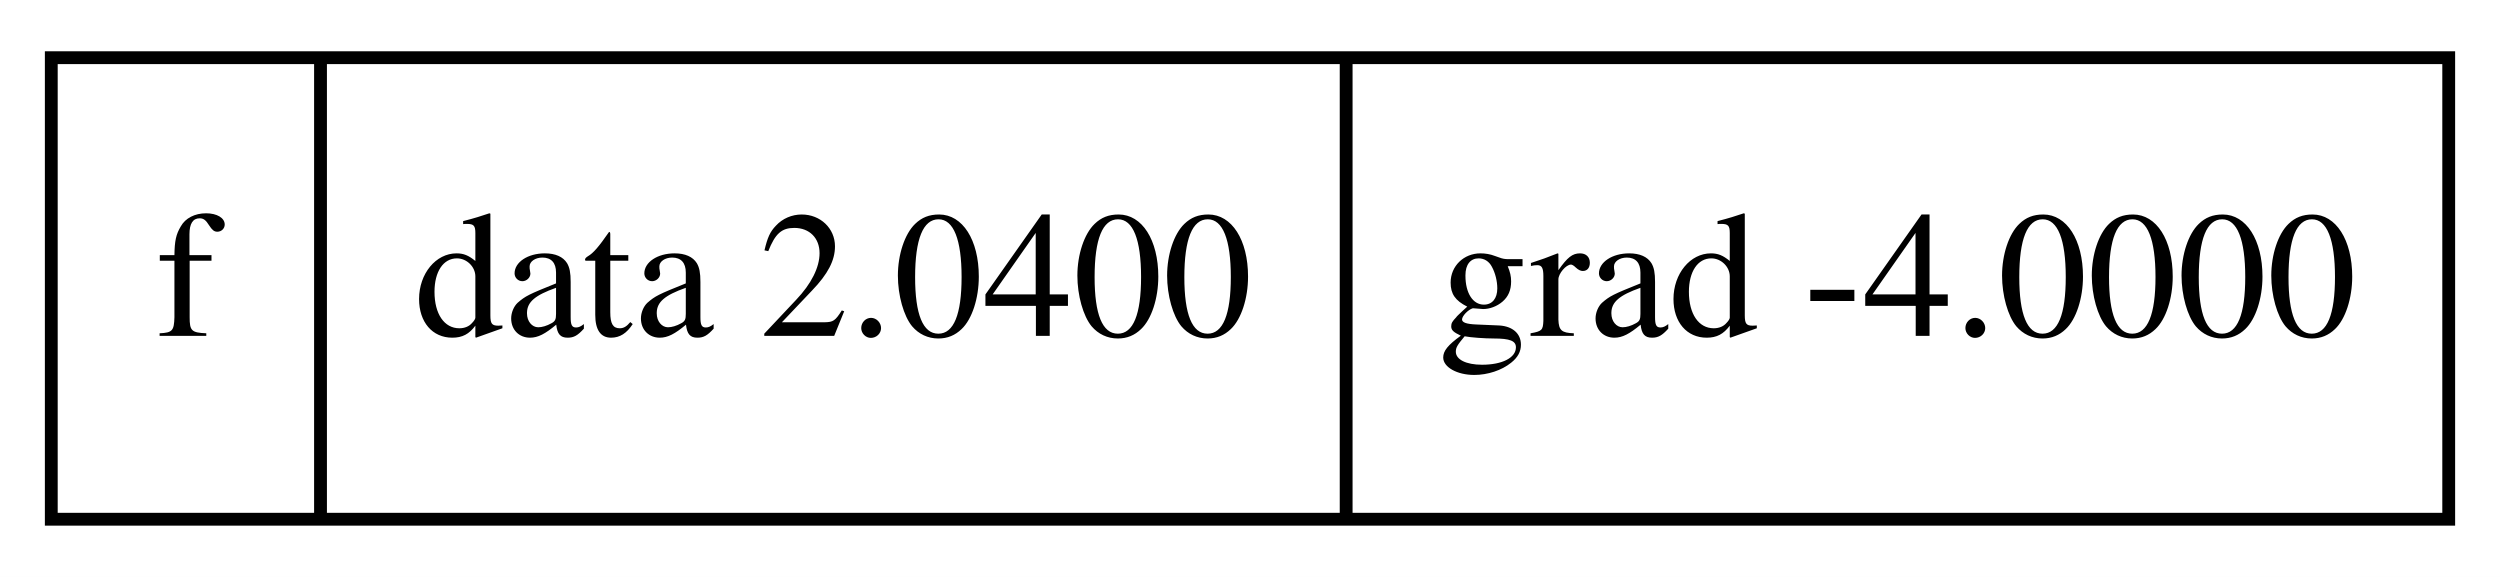
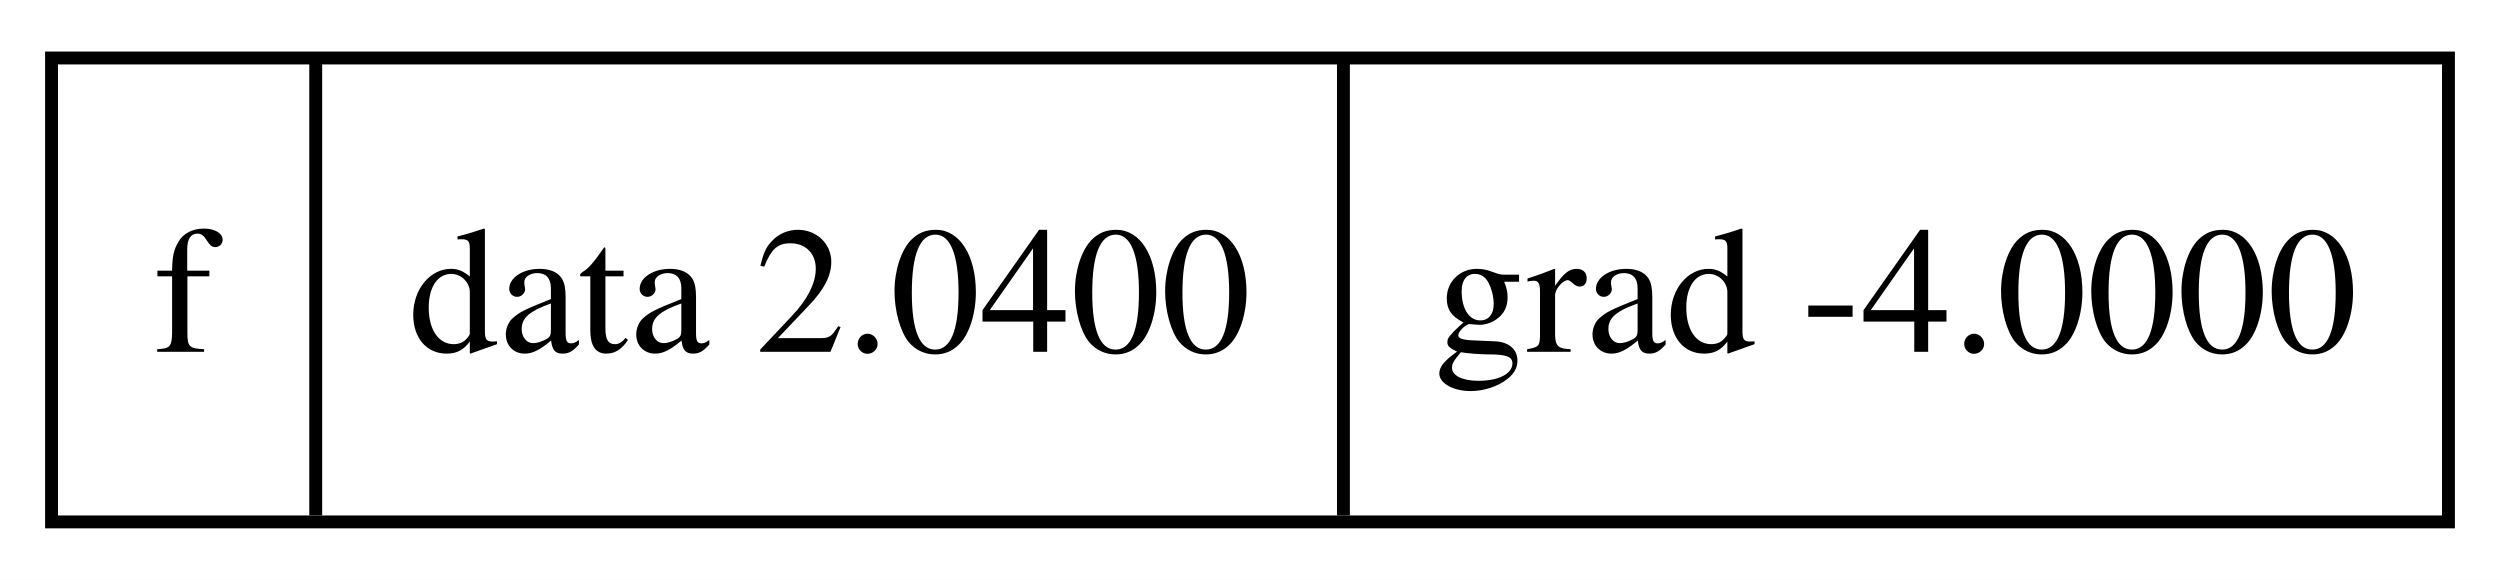
- <svg xmlns="http://www.w3.org/2000/svg" width="195pt" height="45pt" viewBox="0.00 0.00 195.00 45.00">
+ <svg xmlns="http://www.w3.org/2000/svg" width="194pt" height="45pt" viewBox="0.00 0.00 194.00 45.00">
  <g id="graph0" class="graph" transform="scale(1 1) rotate(0) translate(4 41)">
-     <polygon fill="white" stroke="transparent" points="-4,4 -4,-41 191,-41 191,4 -4,4" />
+     <polygon fill="white" stroke="none" points="-4,4 -4,-41 190,-41 190,4 -4,4" />
    <g id="node1" class="node">
-       <polygon fill="none" stroke="black" points="0,-0.5 0,-36.5 187,-36.5 187,-0.5 0,-0.5" />
-       <text text-anchor="middle" x="10.5" y="-14.8" font-family="Times,serif" font-size="14.00">f</text>
-       <polyline fill="none" stroke="black" points="21,-0.5 21,-36.5 " />
-       <text text-anchor="middle" x="61" y="-14.8" font-family="Times,serif" font-size="14.00">data 2.0400</text>
-       <polyline fill="none" stroke="black" points="101,-0.5 101,-36.5 " />
-       <text text-anchor="middle" x="144" y="-14.8" font-family="Times,serif" font-size="14.00">grad -4.0000</text>
+       <polygon fill="none" stroke="black" points="0,-0.5 0,-36.5 186,-36.5 186,-0.5 0,-0.5" />
+       <text text-anchor="middle" x="10.25" y="-13.7" font-family="Times,serif" font-size="14.00">f</text>
+       <polyline fill="none" stroke="black" points="20.5,-1 20.5,-36.5" />
+       <text text-anchor="middle" x="60.38" y="-13.7" font-family="Times,serif" font-size="14.00">data 2.0400</text>
+       <polyline fill="none" stroke="black" points="100.25,-1 100.25,-36.5" />
+       <text text-anchor="middle" x="143.12" y="-13.7" font-family="Times,serif" font-size="14.00">grad -4.0000</text>
    </g>
  </g>
</svg>
